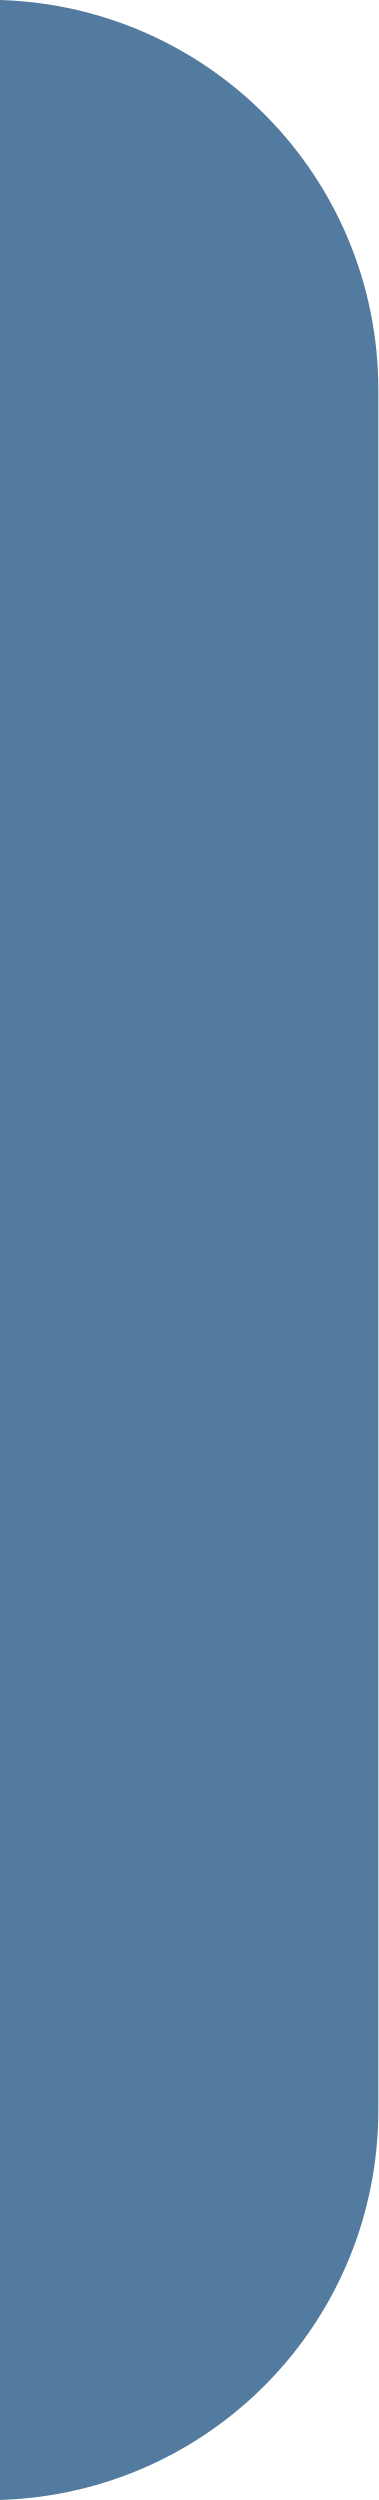
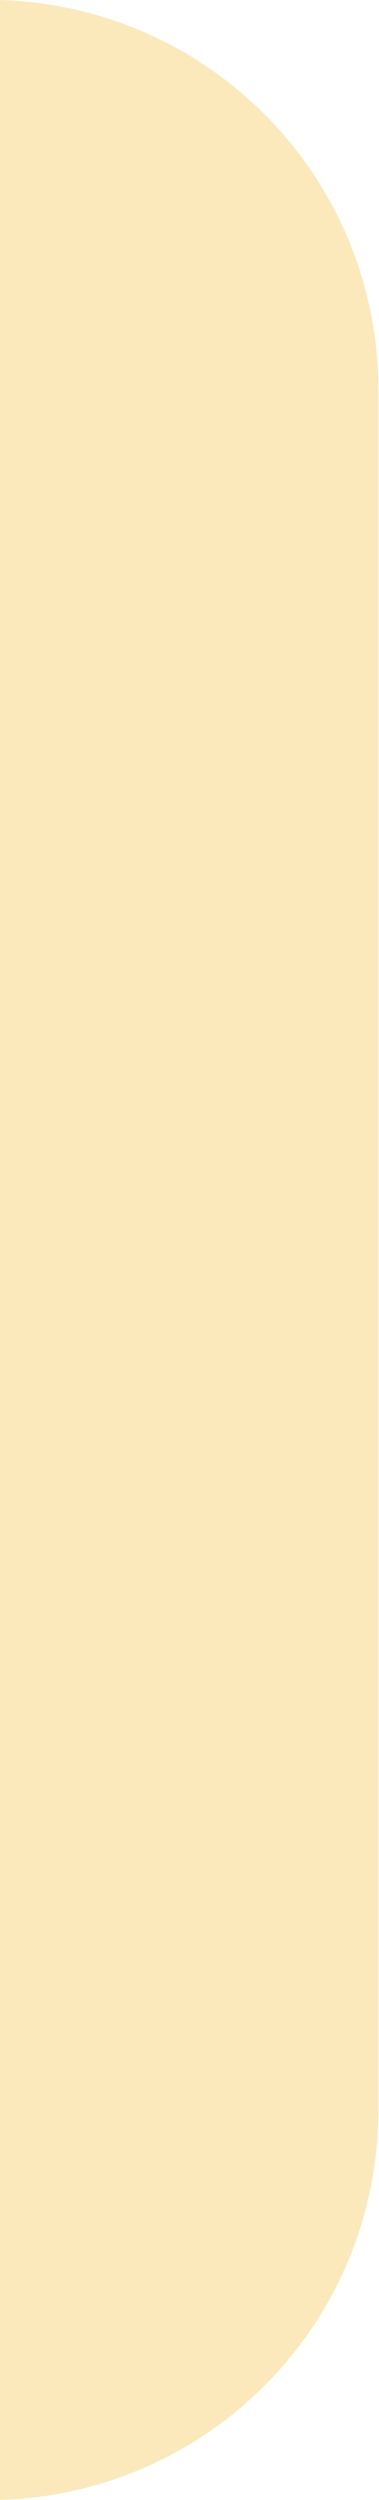
<svg xmlns="http://www.w3.org/2000/svg" width="4.842mm" height="31.992mm" viewBox="0 0 4.842 31.992" version="1.1" id="svg5">
  <defs id="defs2" />
  <g id="layer1" transform="translate(-72.61414,-42.44438)">
-     <path id="rect111" style="fill:#537b9f;fill-opacity:1;stroke:none;stroke-width:0.265;stroke-opacity:1" d="m 72.614,74.436 c 2.696,-0.083 4.842,-2.279 4.842,-4.996 V 47.44 c 0,-2.717 -2.146,-4.912 -4.842,-4.996 z" />
+     <path id="rect111" style="fill:#fbe9bc;fill-opacity:1;stroke:none;stroke-width:0.265;stroke-opacity:1" d="m 72.614,74.436 c 2.696,-0.083 4.842,-2.279 4.842,-4.996 V 47.44 c 0,-2.717 -2.146,-4.912 -4.842,-4.996 z" />
  </g>
</svg>
